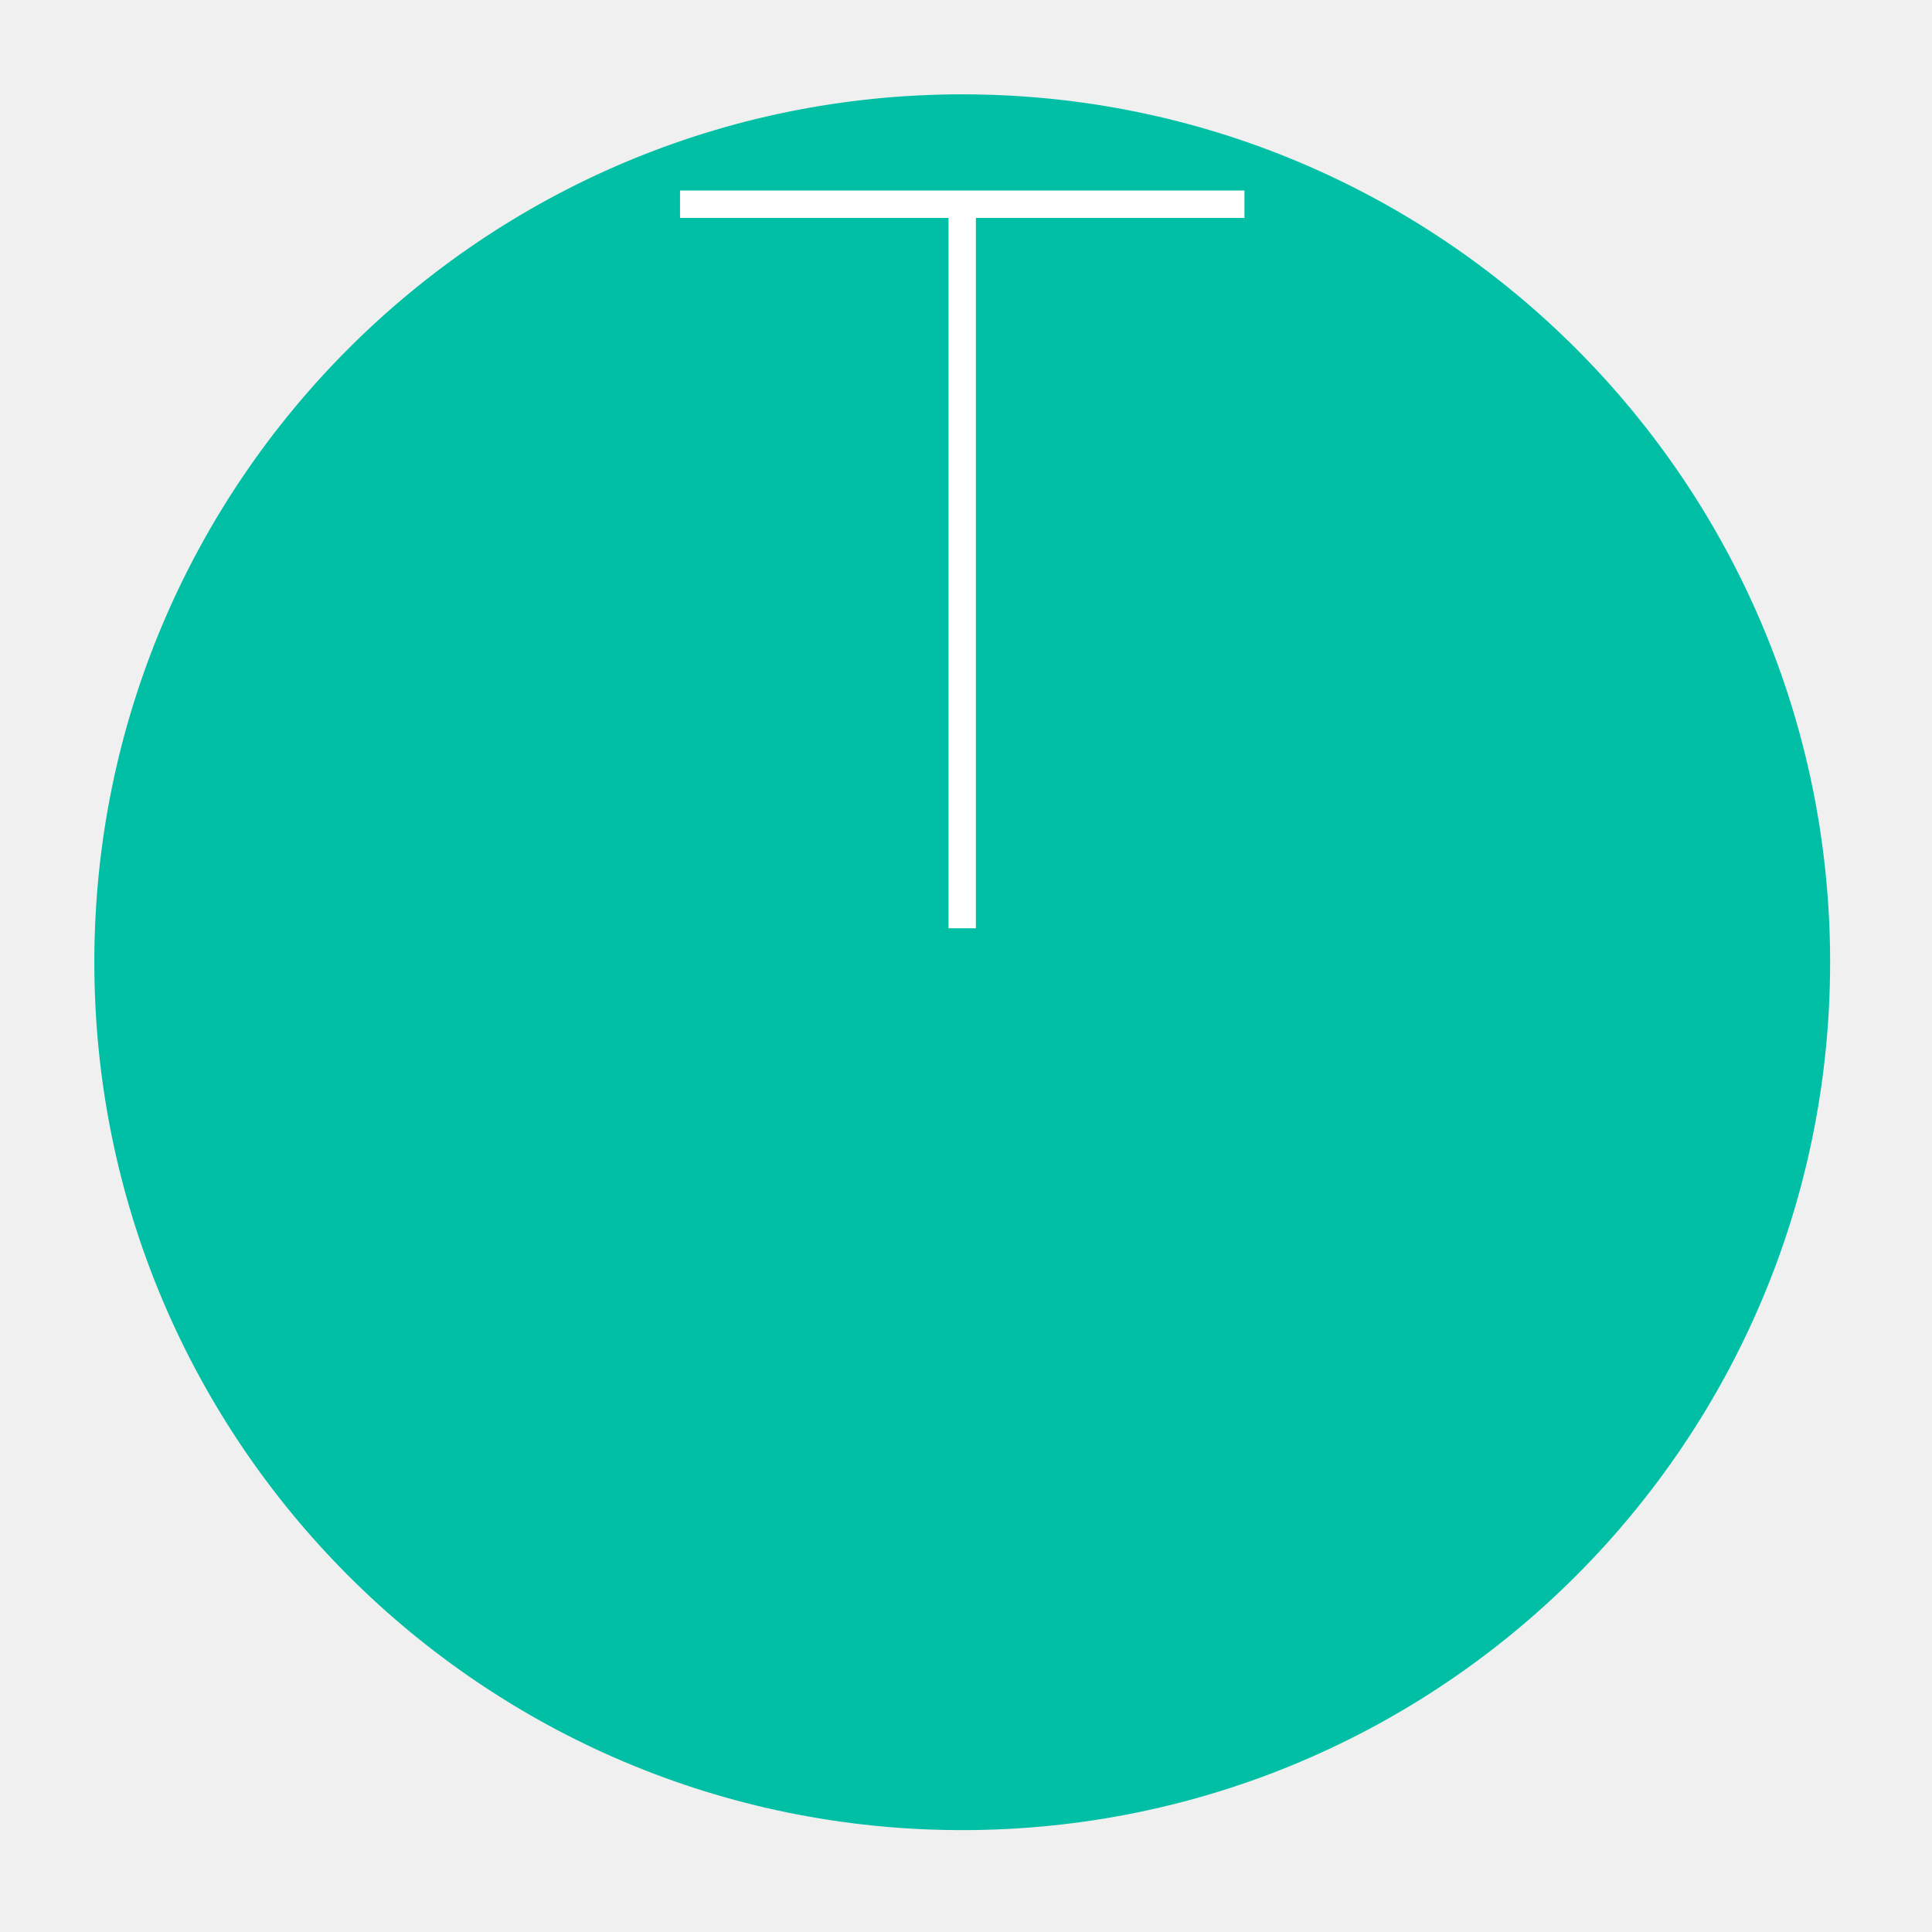
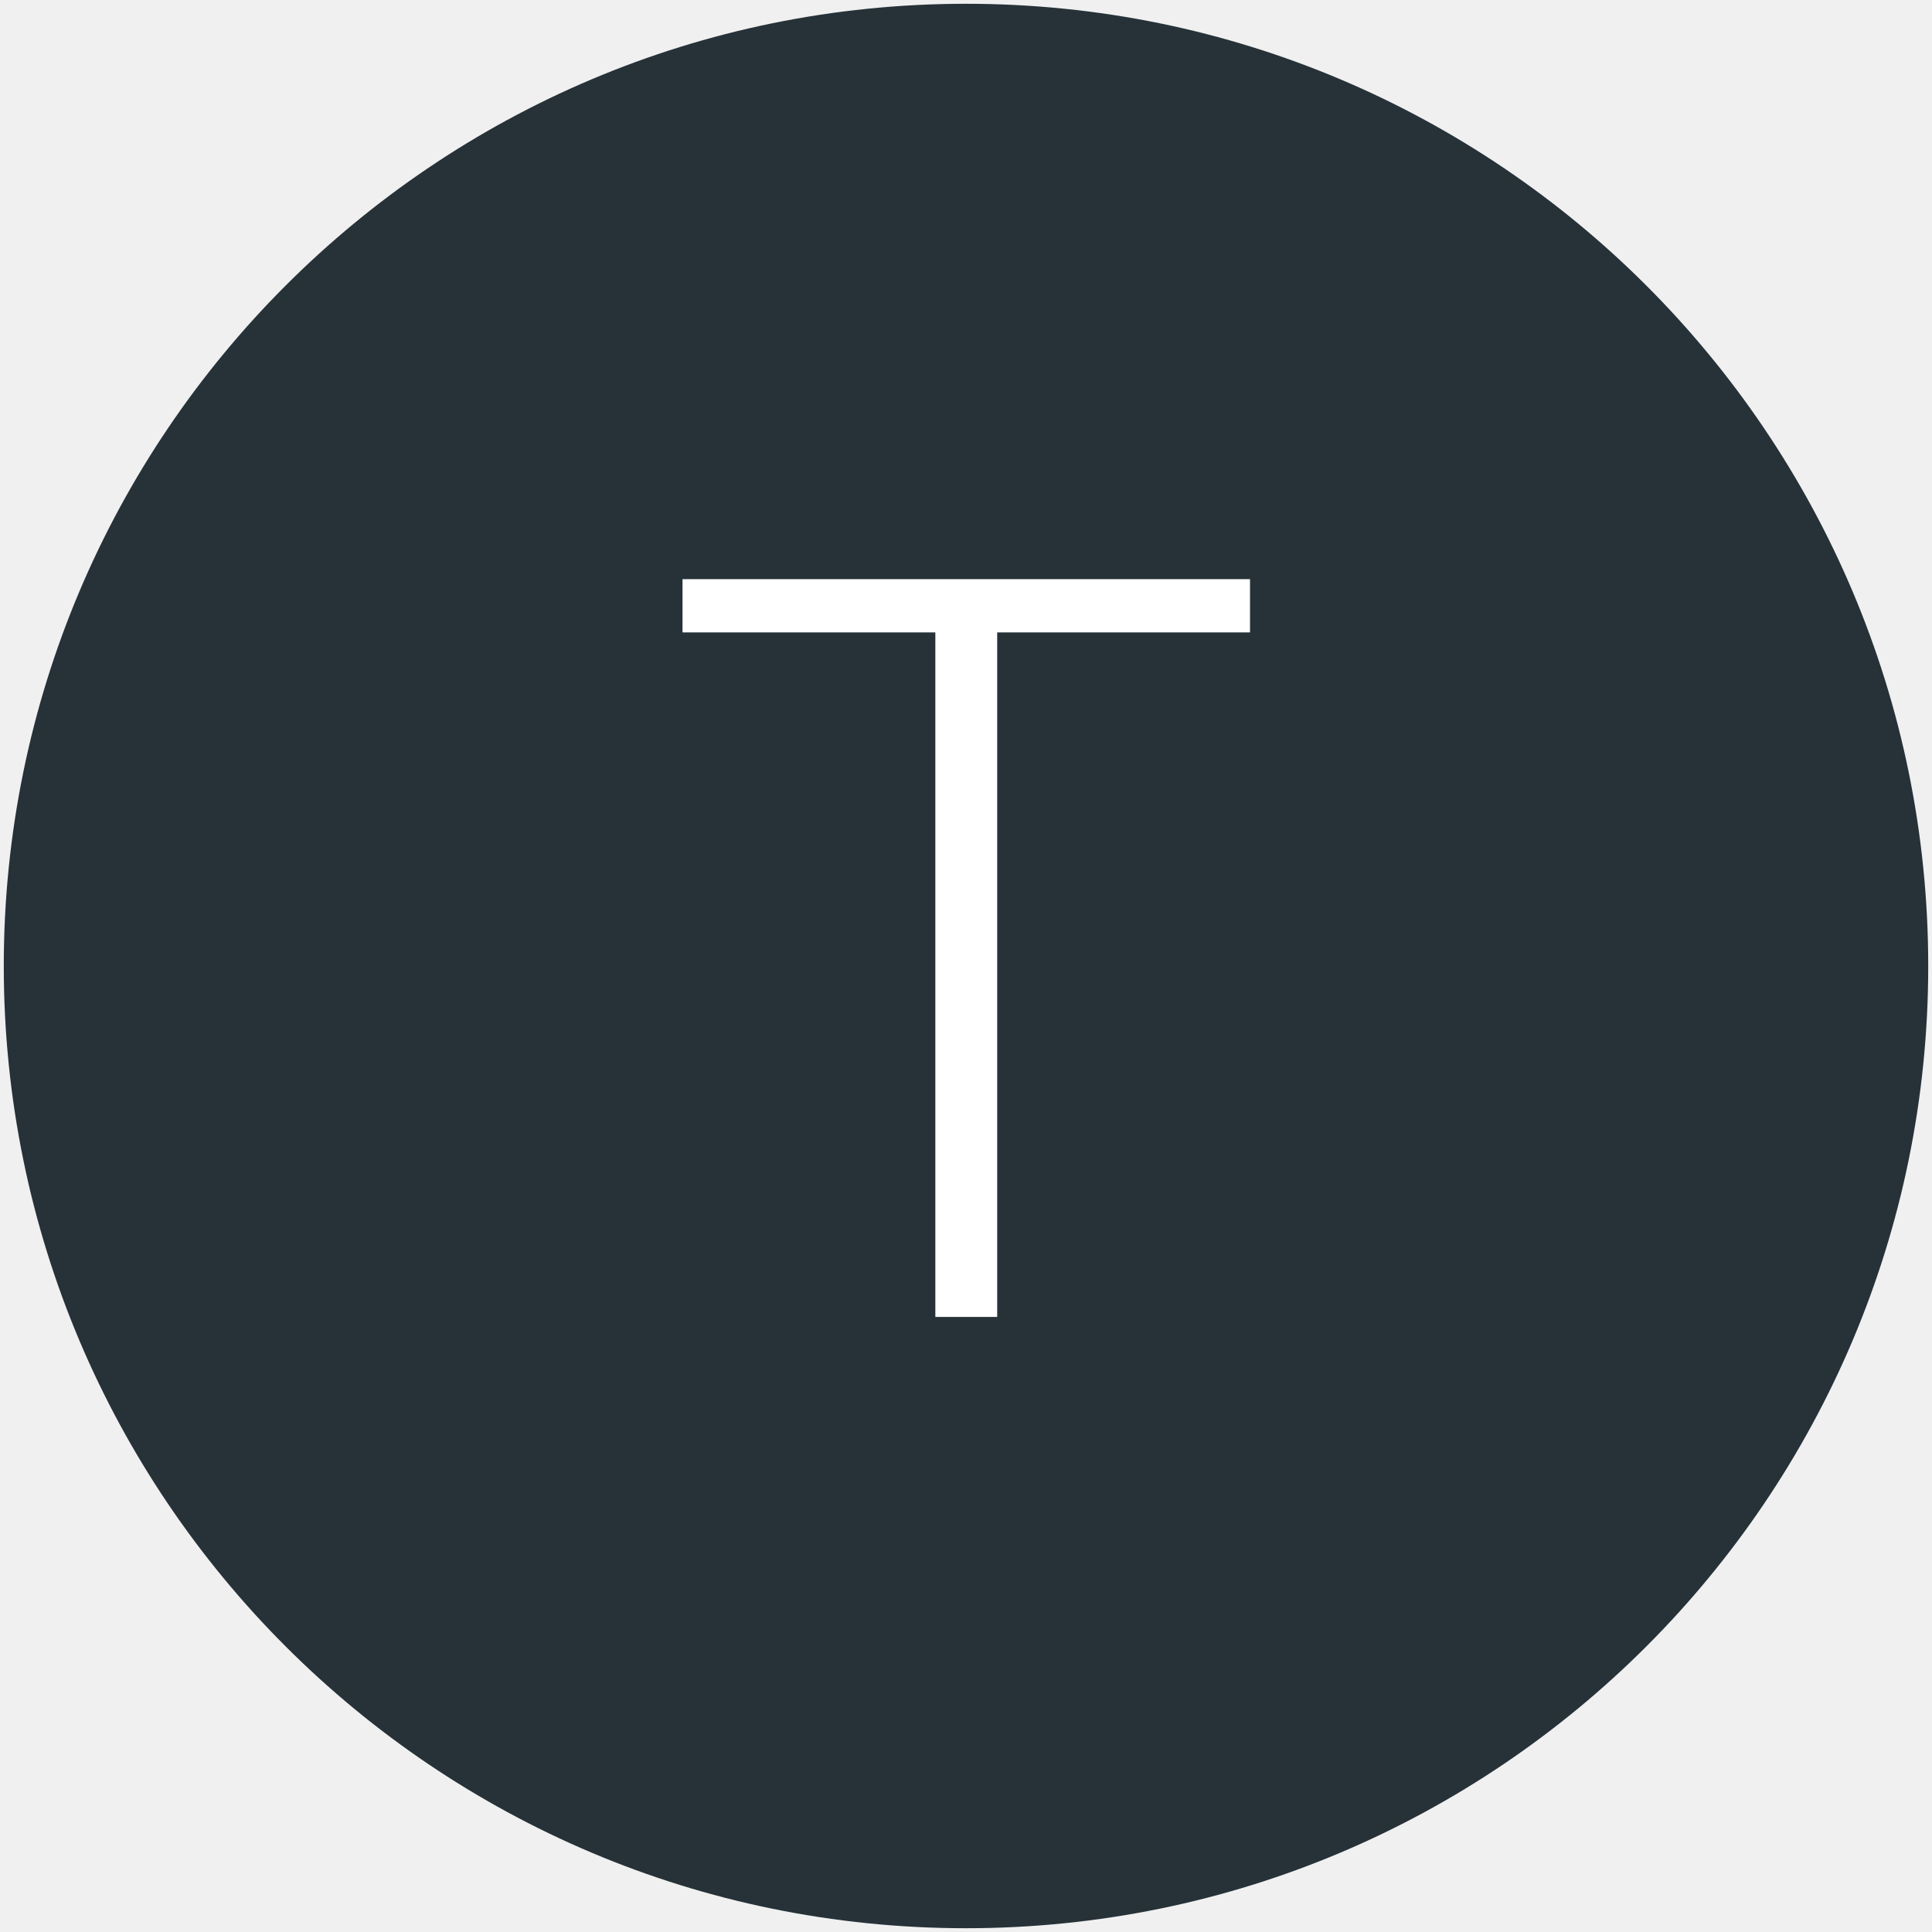
- <svg xmlns="http://www.w3.org/2000/svg" width="532" height="532" viewBox="0 0 512 512">
-   <circle cx="255" cy="255" r="230" fill="#00bfa5" />
-   <text x="255" y="246" alignment-baseline="central" text-anchor="middle" fill="#fff" font-size="275" font-weight="100" font-family="Roboto">T</text>
+ <svg xmlns="http://www.w3.org/2000/svg" width="512" height="512">
+   <g>
+     <rect fill="none" id="canvas_background" height="514" width="514" y="-1" x="-1" />
+   </g>
+   <g>
+     <circle stroke="null" id="svg_1" fill="#263238" r="255" cy="256" cx="256" />
+     <text id="svg_2" font-family="Roboto" font-weight="300" font-size="275" fill="#fff" text-anchor="middle" y="349" x="256">T</text>
+   </g>
</svg>
